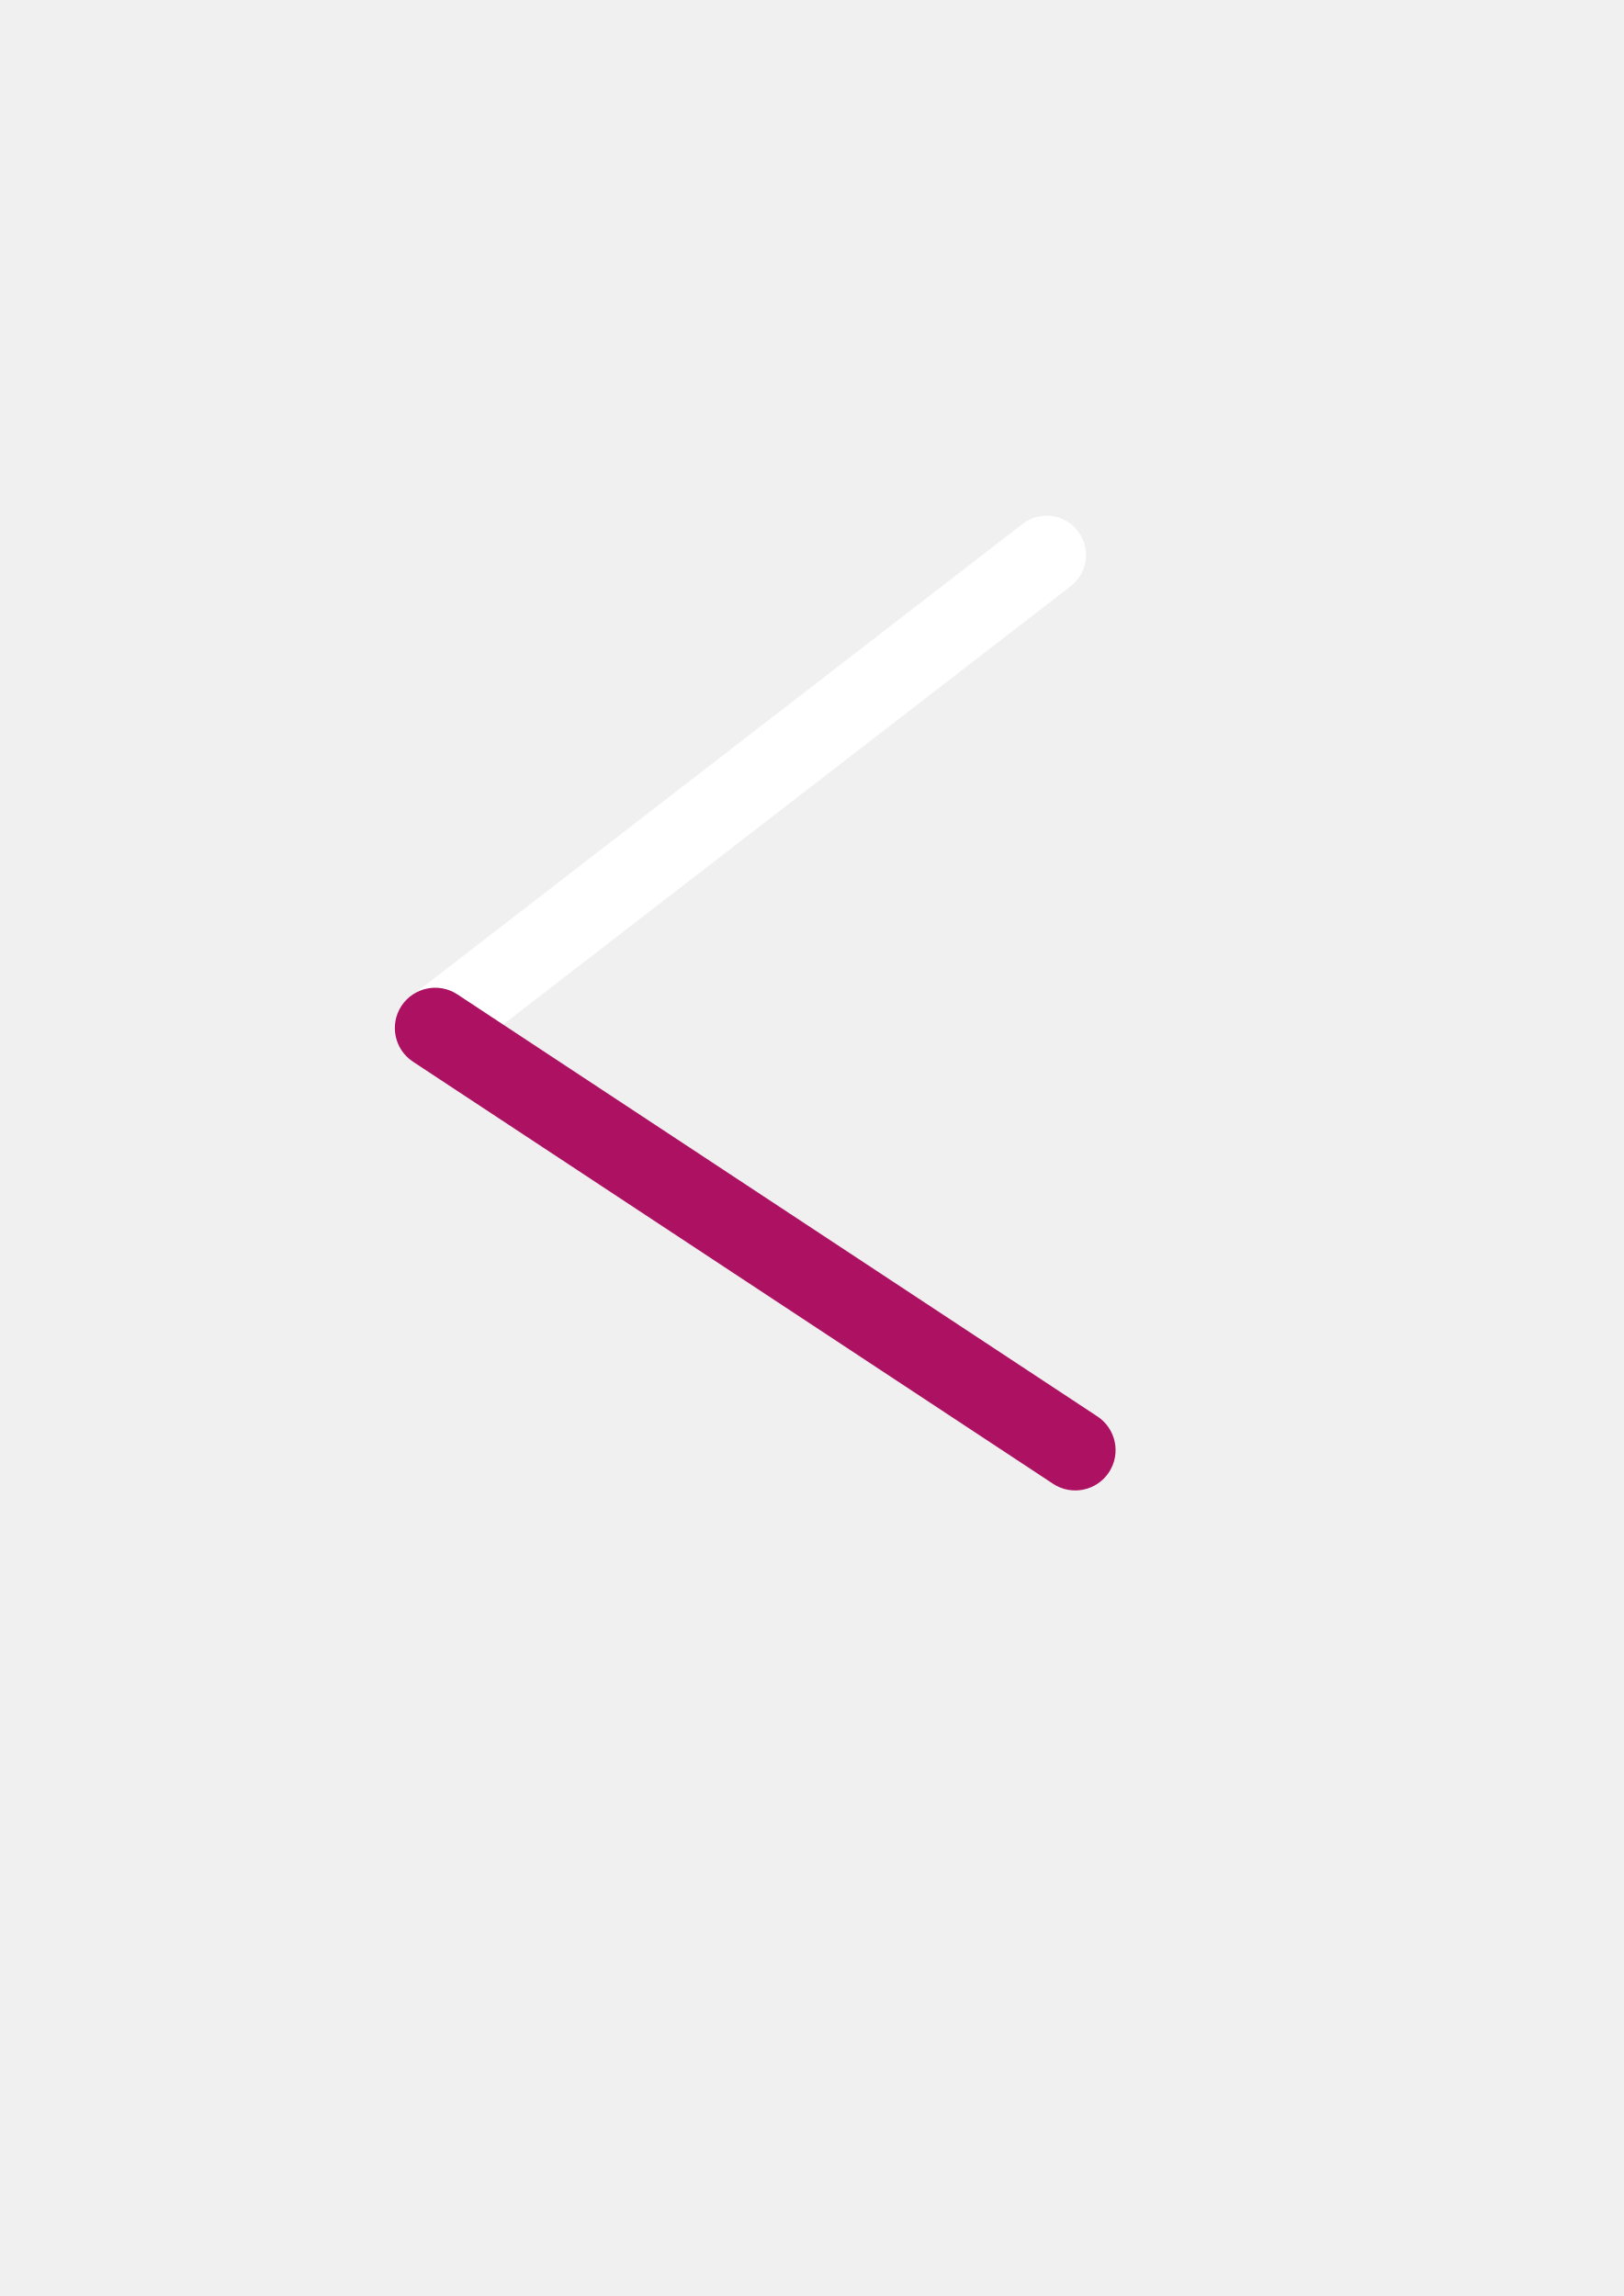
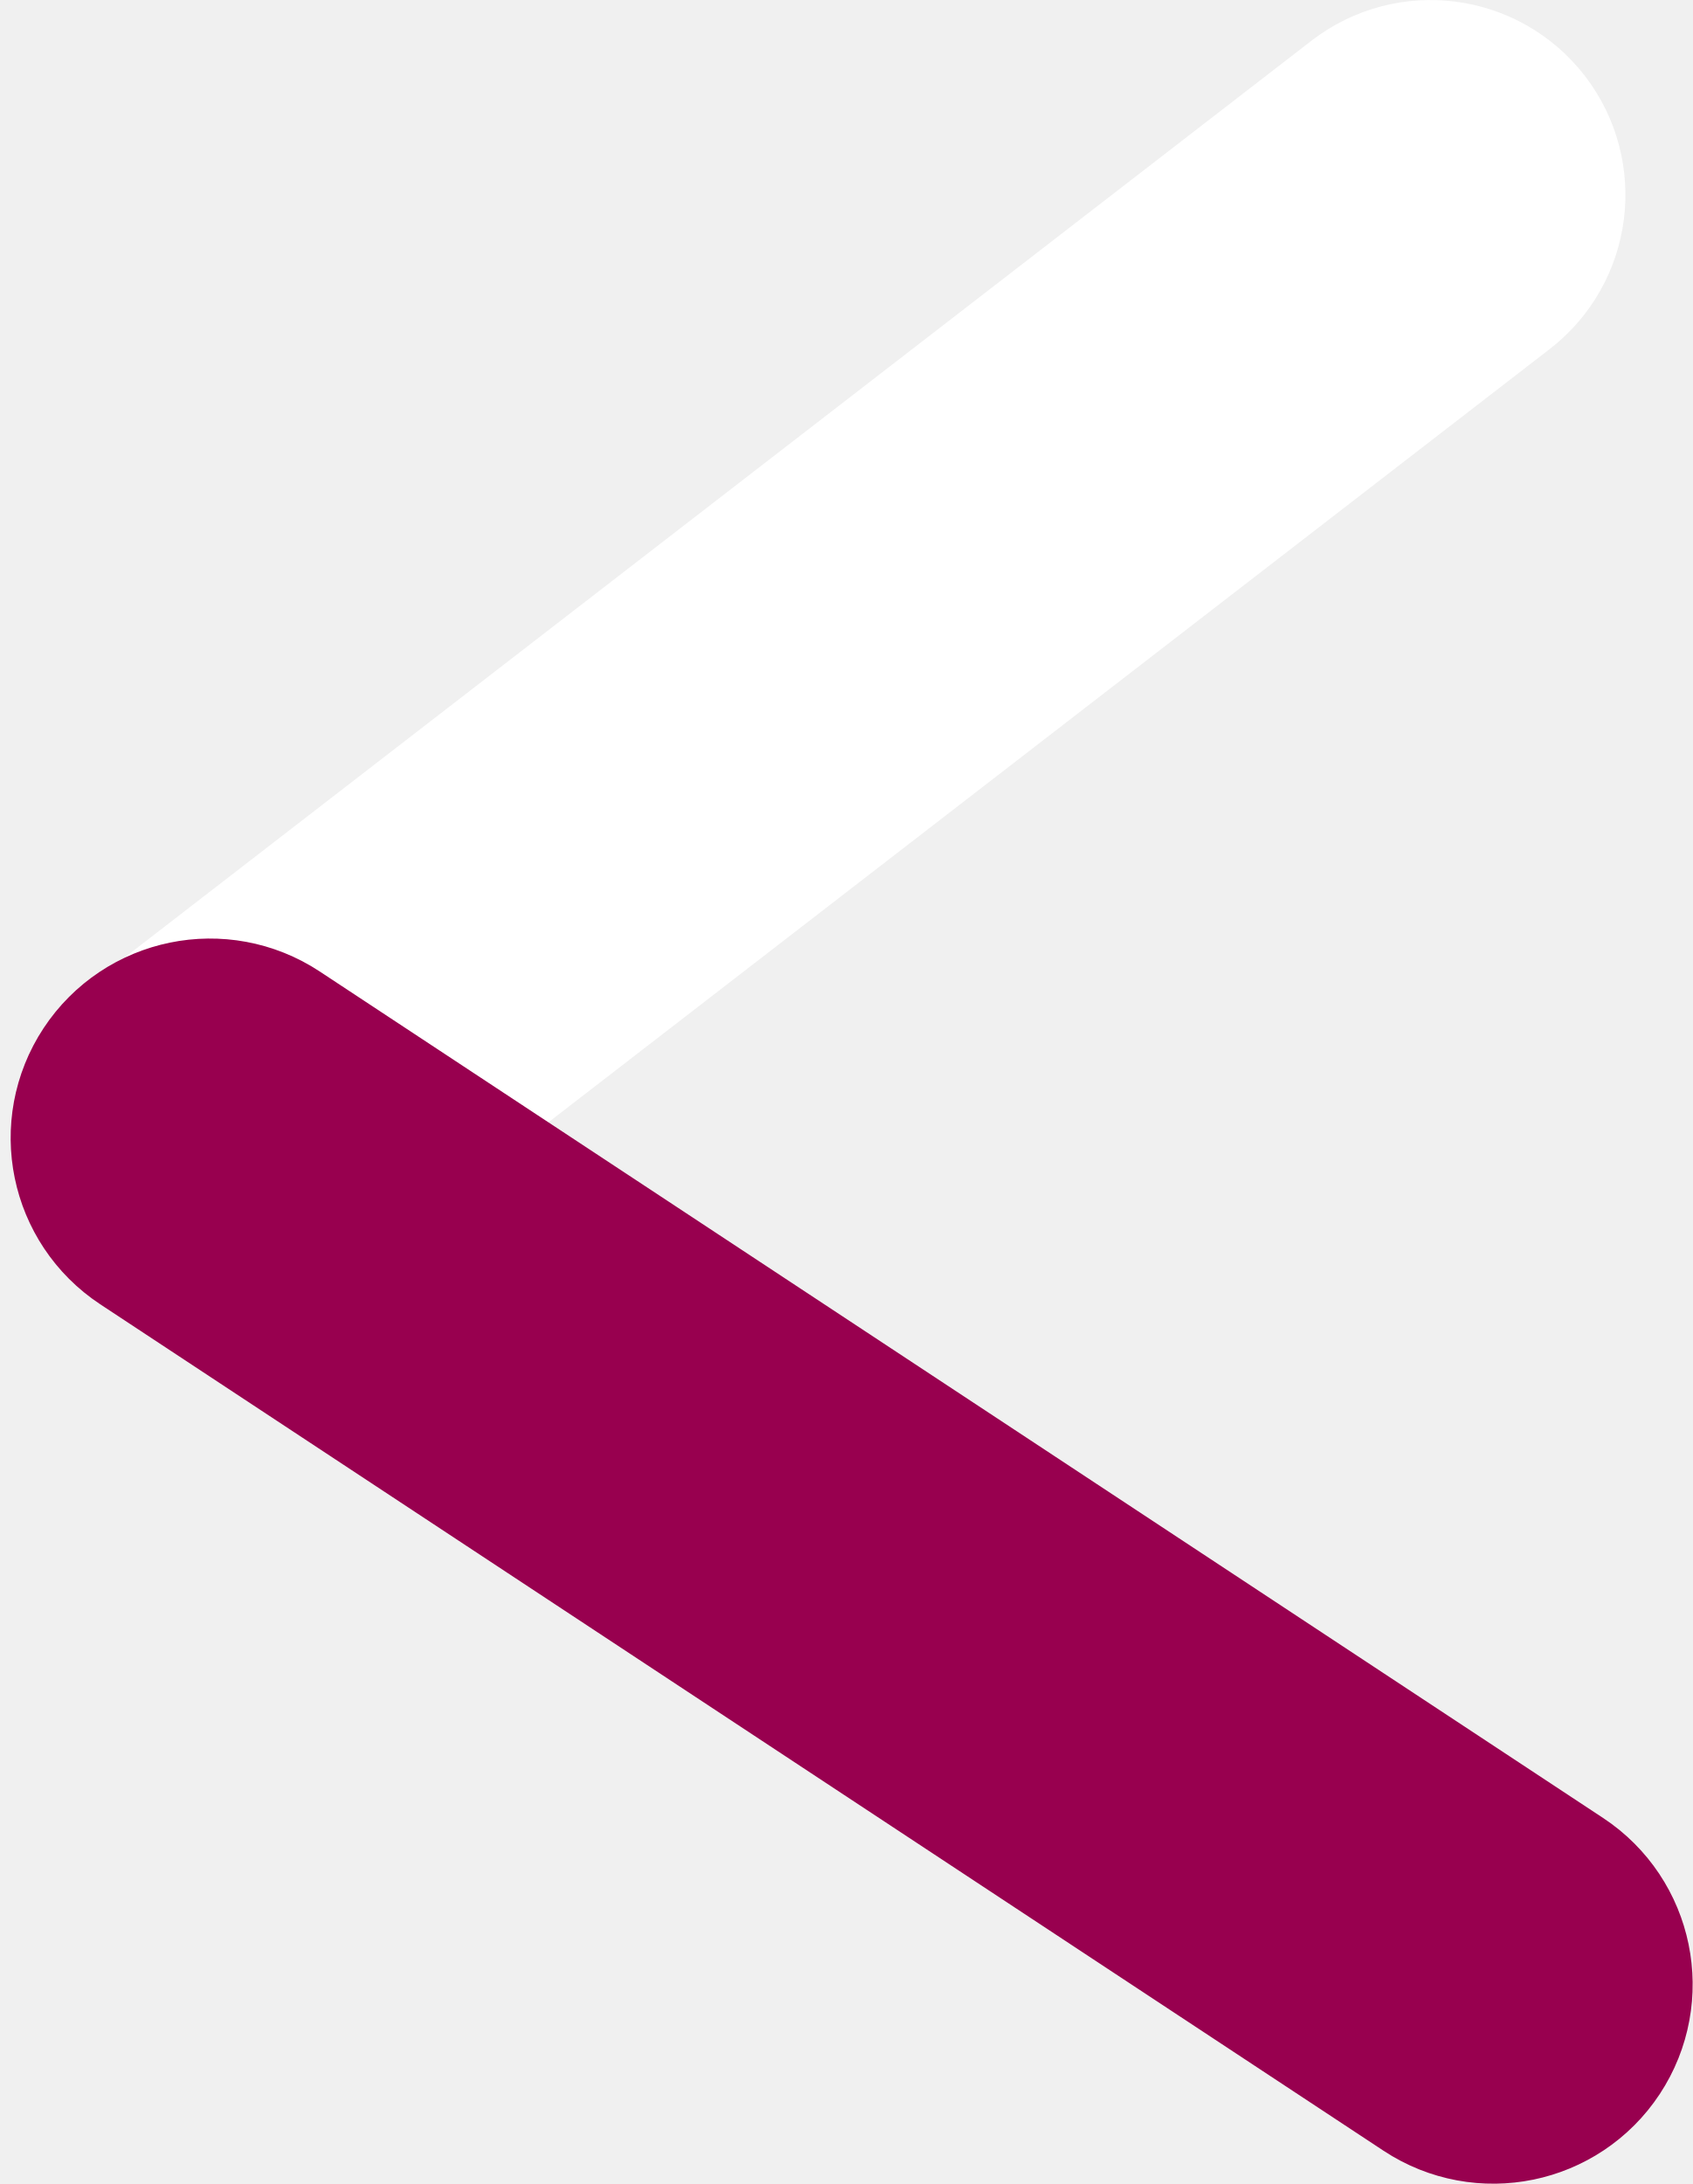
- <svg xmlns="http://www.w3.org/2000/svg" version="1.1" id="Vrstva_1" x="0px" y="0px" viewBox="0 0 595.28 841.89" style="enable-background:new 0 0 595.28 841.89;" xml:space="preserve">
-   <style type="text/css">
- 	.st0{fill:#FFFFFF;stroke:#FFFFFF;stroke-miterlimit:10;}
- 	.st1{fill:#AD1161;}
- </style>
-   <path class="st0" d="M168.4,387.43l223.83-172.89c6.08-4.7,7.21-13.44,2.51-19.53v0c-4.7-6.08-13.44-7.21-19.53-2.51L151.39,365.39  c-6.08,4.7-7.21,13.44-2.51,19.53h0C153.58,391,162.32,392.13,168.4,387.43z" />
-   <path class="st1" d="M151.41,389.3l234.66,154.77c6.81,4.49,15.98,2.61,20.48-4.2h0c4.49-6.81,2.61-15.98-4.2-20.48L167.68,364.62  c-6.81-4.49-15.98-2.61-20.48,4.2h0C142.71,375.64,144.59,384.8,151.41,389.3z" />
+ <svg xmlns="http://www.w3.org/2000/svg" width="21.433" height="27.649" viewBox="0 0 21.433 27.649">
+   <g id="Group_43" data-name="Group 43" transform="translate(1.635 1.502)">
+     <path id="Path_87" data-name="Path 87" d="M1.766,13.7l15.5-11.97A.964.964,0,0,0,16.085.2L.588,12.171A.964.964,0,1,0,1.766,13.7" transform="translate(-0.199 0)" fill="#fff" stroke="#fff" stroke-width="3" />
+     <path id="Path_88" data-name="Path 88" d="M.46,173.458l16.247,10.716a1.023,1.023,0,0,0,1.127-1.709L1.587,171.749A1.023,1.023,0,1,0,.46,173.458" transform="translate(0 -159.7)" fill="#98004f" stroke="#98004f" stroke-width="3" />
+   </g>
</svg>
